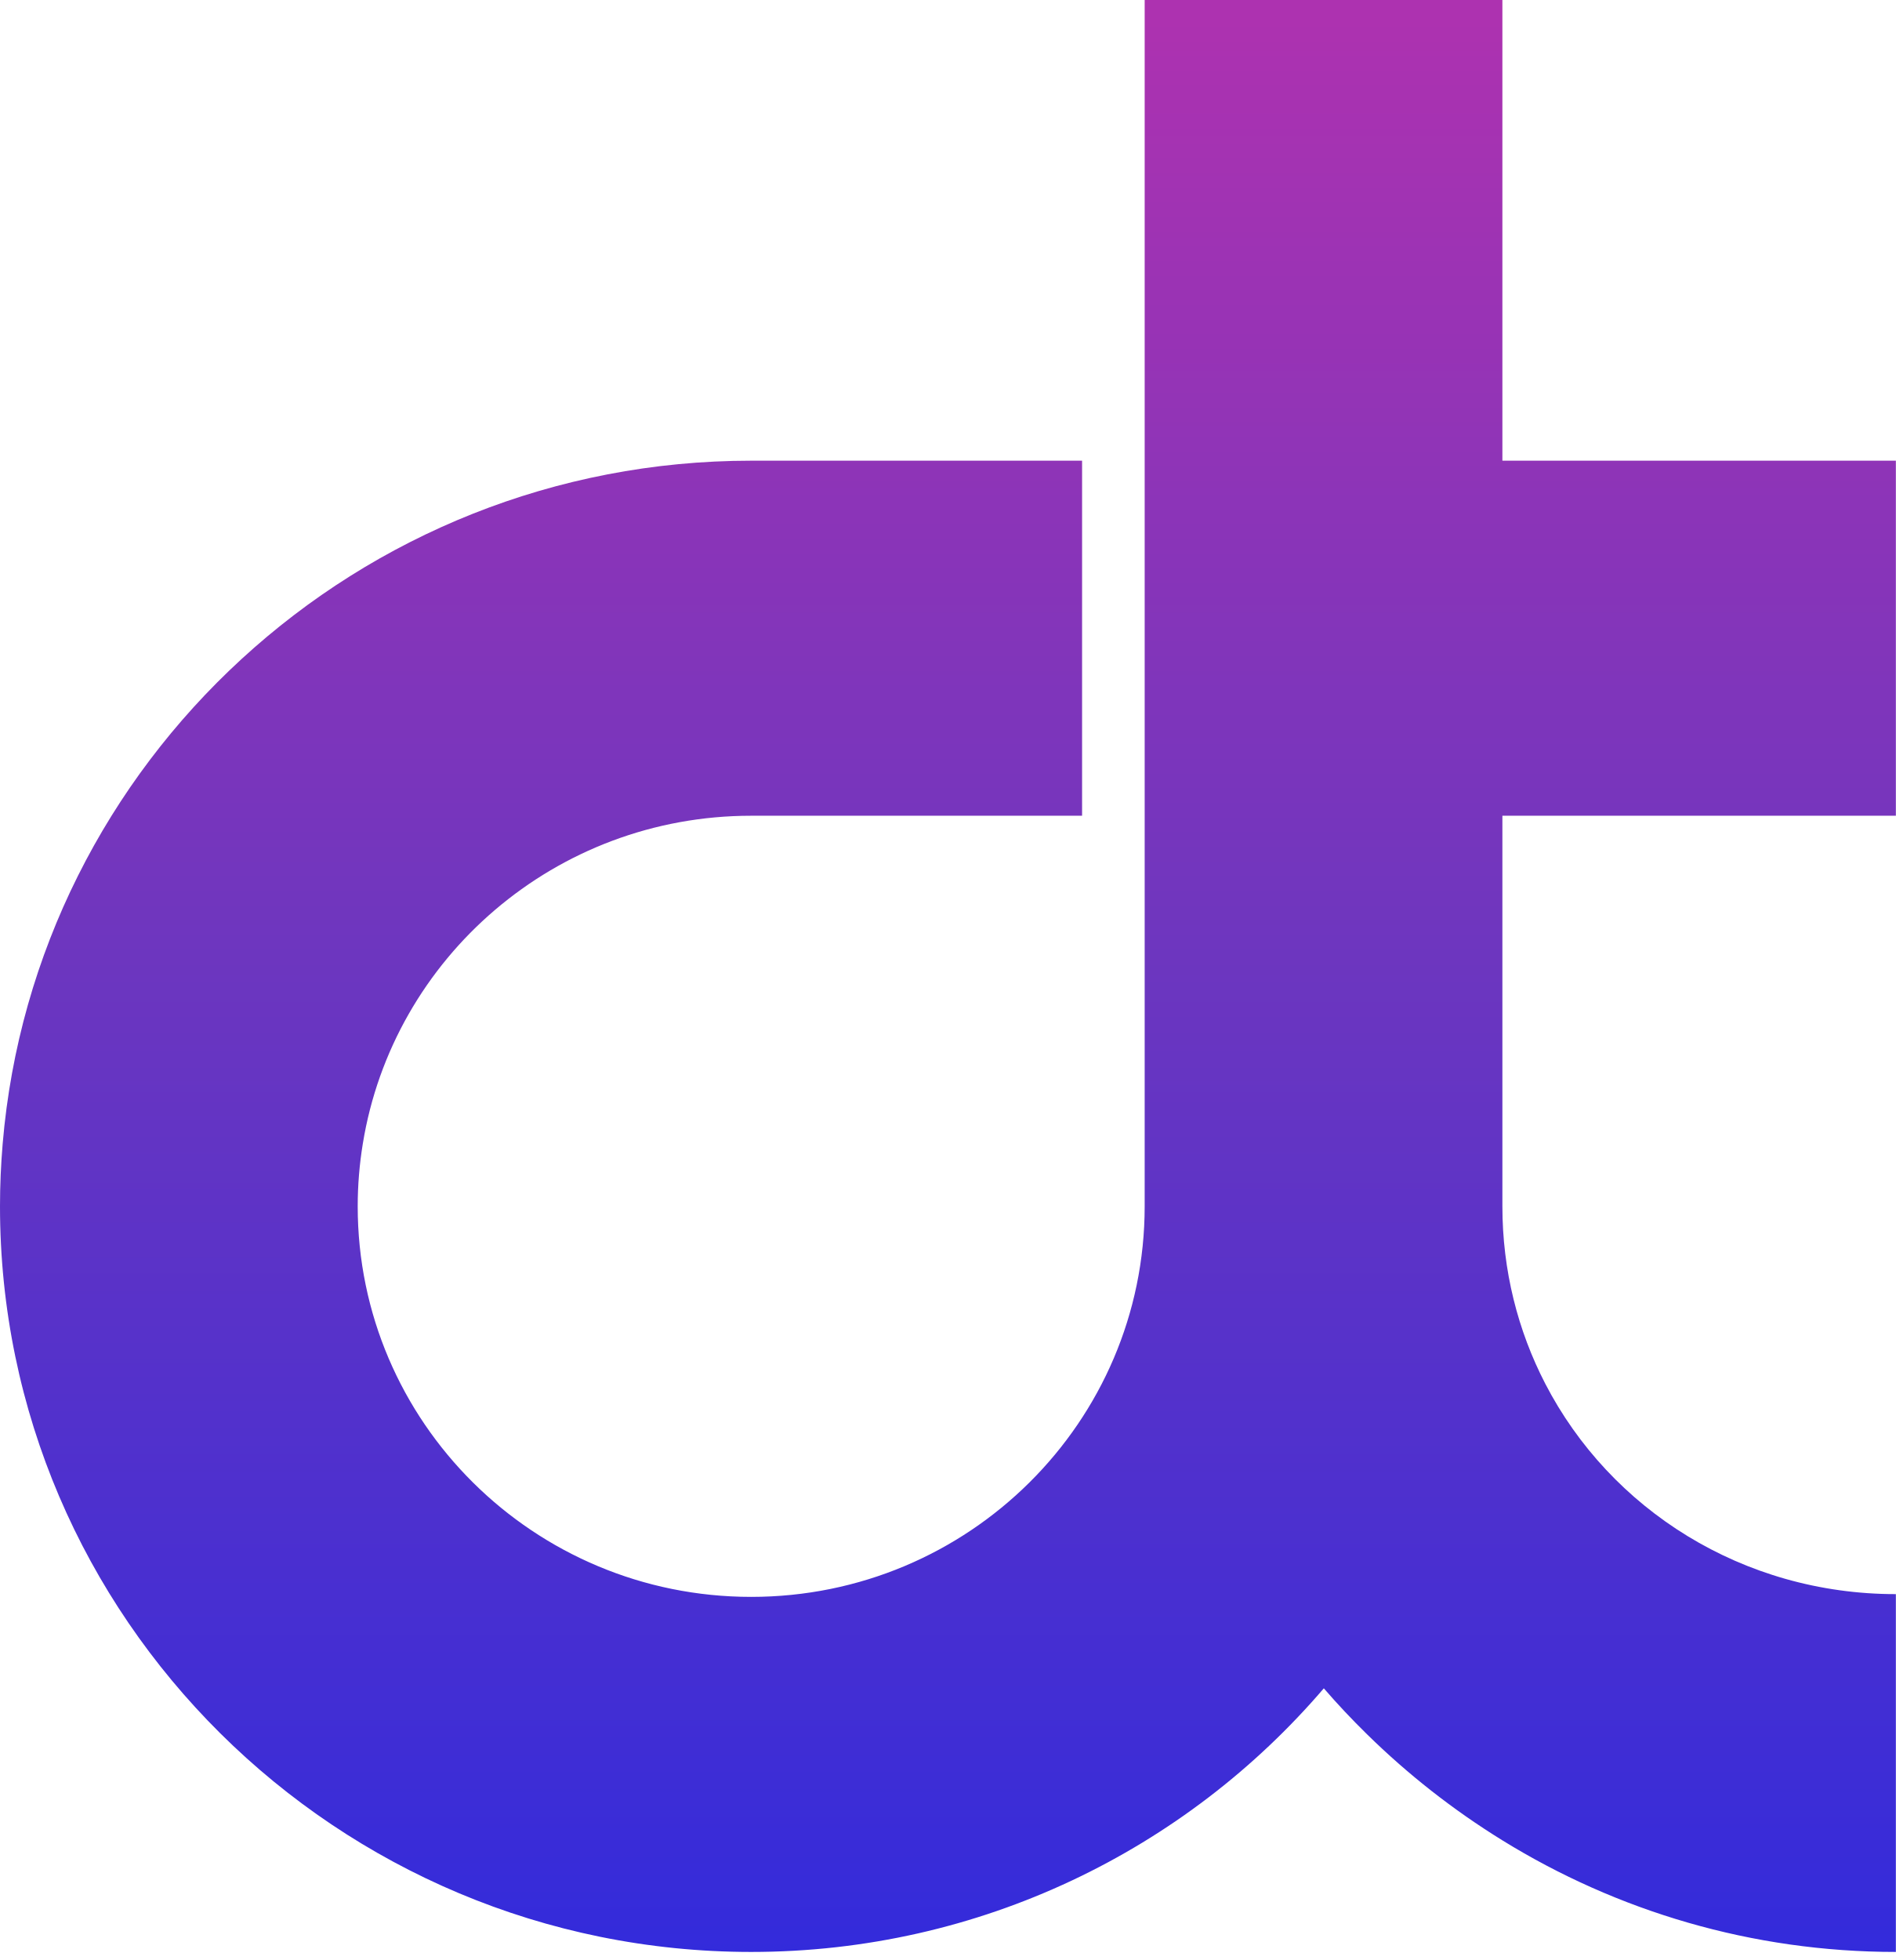
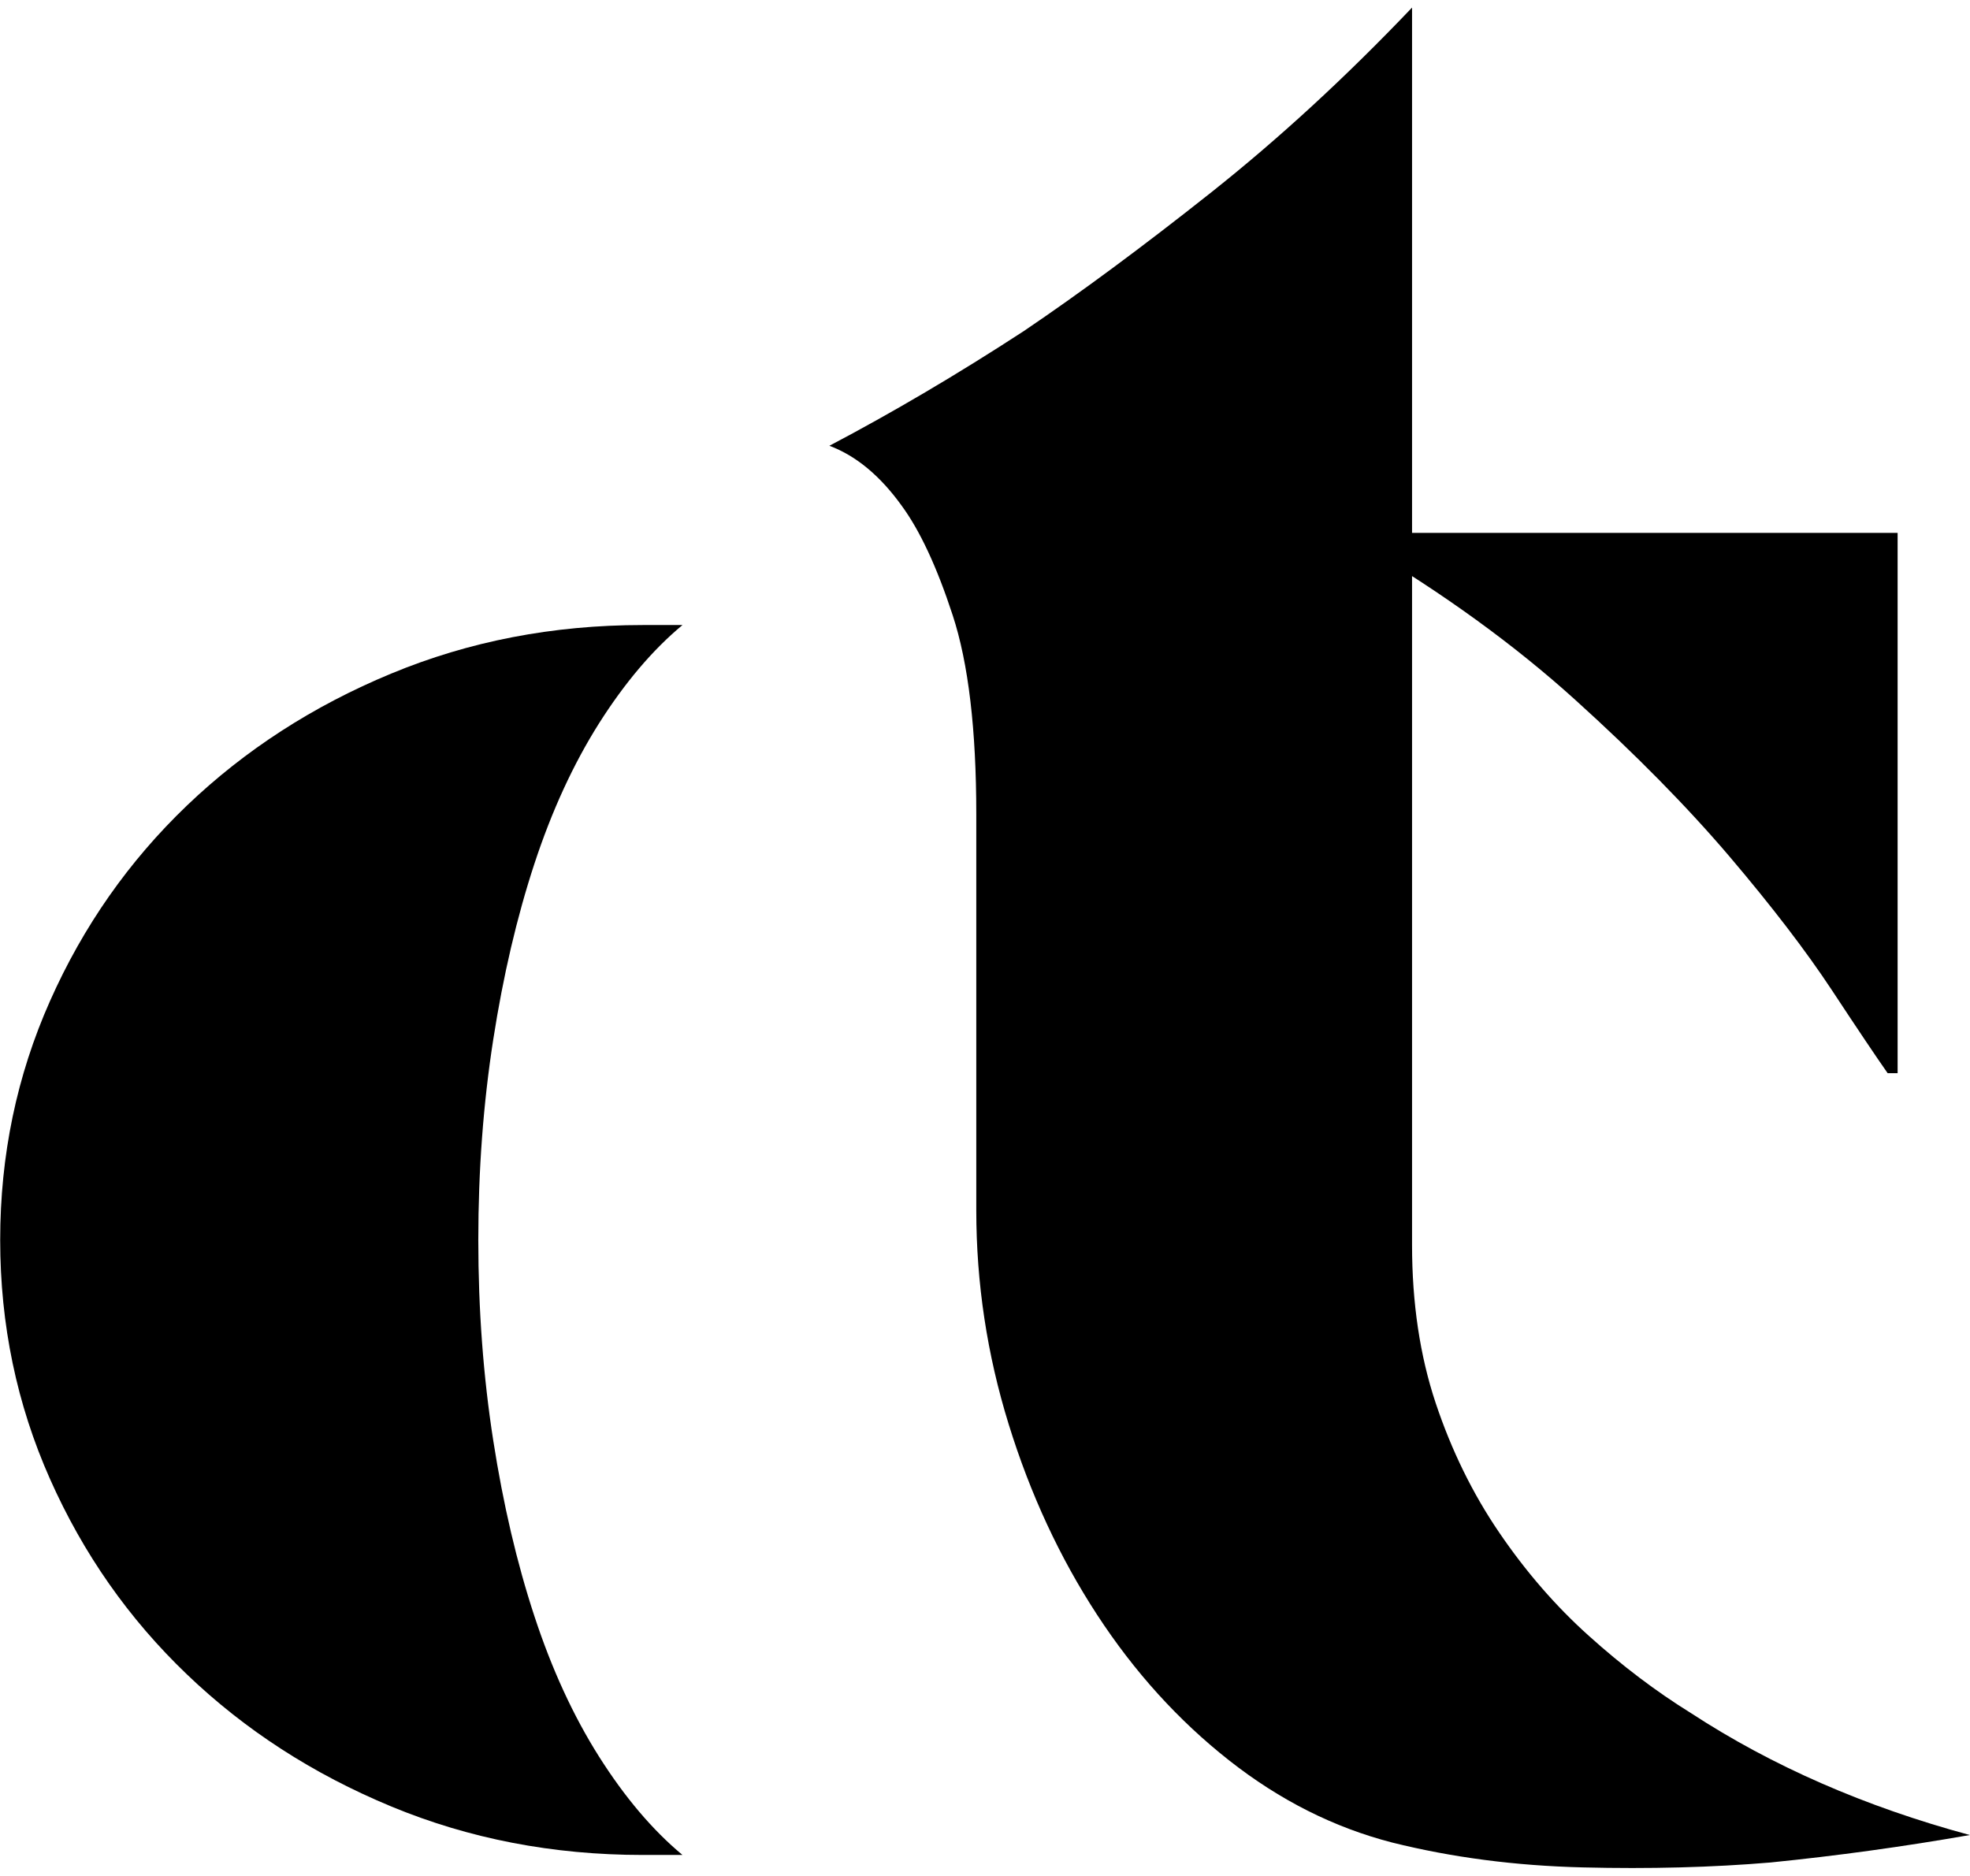
- <svg xmlns="http://www.w3.org/2000/svg" width="149" height="154" viewBox="0 0 149 154" fill="none">
-   <path d="M149 64.094V36.197H118.076V4.02571e-05C102.549 4.02571e-05 89.962 4.02571e-05 89.962 4.02571e-05V36.197V64.094V94.782C89.962 94.782 89.962 94.782 89.962 94.783C89.962 111.731 76.117 125.469 59.038 125.469C41.959 125.469 28.113 111.73 28.113 94.782C28.113 93.107 28.253 91.465 28.514 89.863C30.887 75.254 43.647 64.094 59.038 64.094H85.043V36.197H59.038C28.154 36.197 2.736 59.852 0.21 89.863C0.073 91.485 0 93.125 0 94.782C0 127.086 26.484 153.367 59.038 153.367C77.052 153.367 93.204 145.317 104.042 132.654C105.119 133.903 106.252 135.103 107.431 136.259C110.64 139.409 114.208 142.211 118.076 144.599C127.075 150.155 137.669 153.367 149 153.367V125.253C136.971 125.253 126.555 118.606 121.441 108.711C119.294 104.556 118.076 99.833 118.076 94.782V64.094H149Z" fill="url(#paint0_linear_108_113)" />
-   <defs>
-     <linearGradient id="paint0_linear_108_113" x1="74.5" y1="153.367" x2="74.5" y2="4.57764e-05" gradientUnits="userSpaceOnUse">
-       <stop stop-color="#332BDB" />
-       <stop offset="0.51" stop-color="#6D36BF" />
-       <stop offset="0.99" stop-color="#AD32B0" />
-     </linearGradient>
-   </defs>
+ <svg xmlns="http://www.w3.org/2000/svg" width="251" height="239" viewBox="0 0 251 239" fill="none">
+   <path d="M81.881 236.371C70.459 236.371 59.776 234.311 49.839 230.187C39.89 226.064 31.222 220.459 23.819 213.365C16.415 206.282 10.602 197.988 6.373 188.469C2.138 178.951 0.024 168.791 0.024 158.005C0.024 147.215 2.138 137.07 6.373 127.552C10.602 118.034 16.415 109.739 23.819 102.645C31.222 95.562 39.89 89.958 49.839 85.834C59.776 81.71 70.459 79.647 81.881 79.647H86.954C83.146 82.816 79.605 86.999 76.324 92.172C73.046 97.365 70.302 103.331 68.077 110.1C65.857 116.869 64.11 124.324 62.845 132.468C61.576 140.612 60.941 149.128 60.941 158.005C60.941 166.893 61.576 175.41 62.845 183.554C64.11 191.694 65.857 199.152 68.077 205.907C70.302 212.688 73.046 218.653 76.324 223.838C79.605 229.023 83.146 233.203 86.954 236.371H81.881" fill="black" />
+   <path d="M241.777 67.903V136.754H240.509C239.022 134.635 236.646 131.094 233.367 126.119C230.089 121.156 225.753 115.495 220.361 109.145C214.966 102.808 208.413 96.145 200.689 89.166C192.971 82.186 183.925 75.627 173.567 69.488V67.903H241.777ZM105.674 56.803C113.711 52.573 121.959 47.717 130.419 42.204C137.605 37.347 145.539 31.476 154.212 24.601C162.884 17.728 171.448 9.853 179.911 0.965V106.618V158.643C179.911 166.042 180.913 172.764 182.923 178.789C184.933 184.81 187.629 190.32 191.014 195.283C194.398 200.258 198.203 204.651 202.436 208.449C206.666 212.256 211.005 215.544 215.445 218.293C225.806 225.062 237.654 230.232 250.976 233.832C242.519 235.313 234.053 236.478 225.596 237.329C218.194 237.956 210.207 238.166 201.644 237.956C193.077 237.746 184.987 236.688 177.372 234.787C169.97 232.878 163.044 229.395 156.594 224.314C150.141 219.236 144.537 213.049 139.777 205.756C135.018 198.464 131.261 190.367 128.518 181.49C125.763 172.602 124.389 163.515 124.389 154.207V103.751C124.389 92.976 123.392 84.516 121.376 78.376C119.369 72.24 117.2 67.59 114.87 64.421C112.127 60.611 109.059 58.072 105.674 56.803" fill="black" />
</svg>
